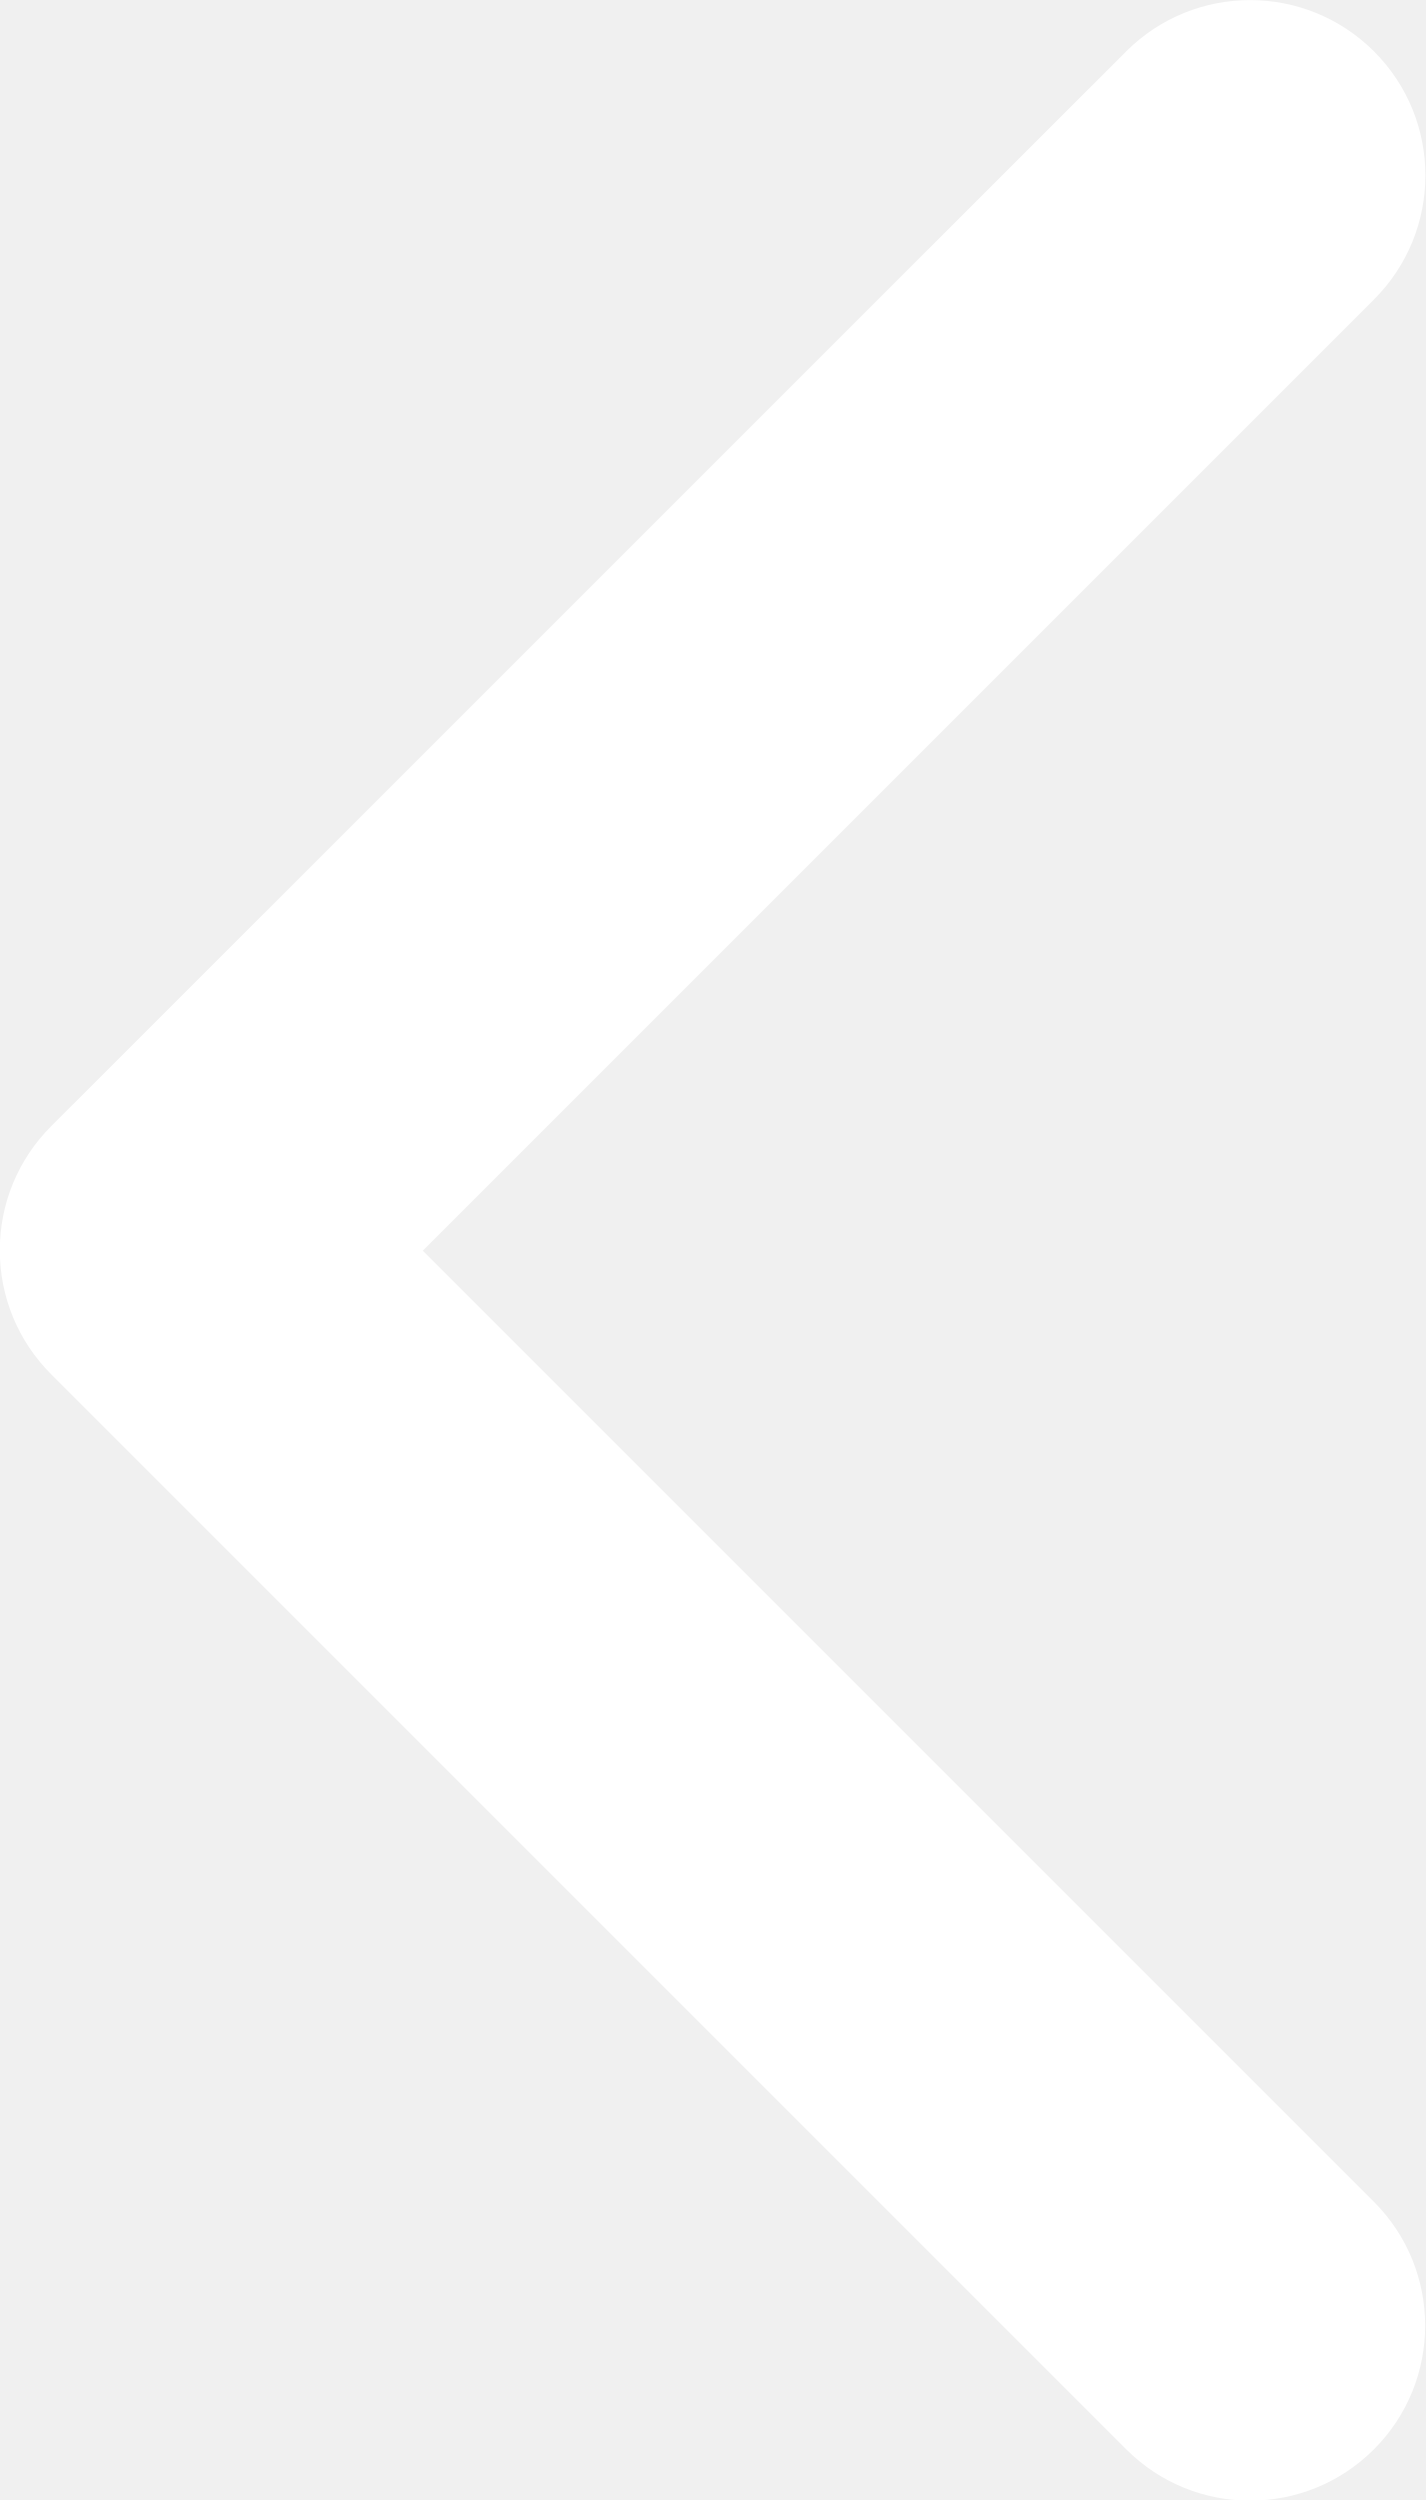
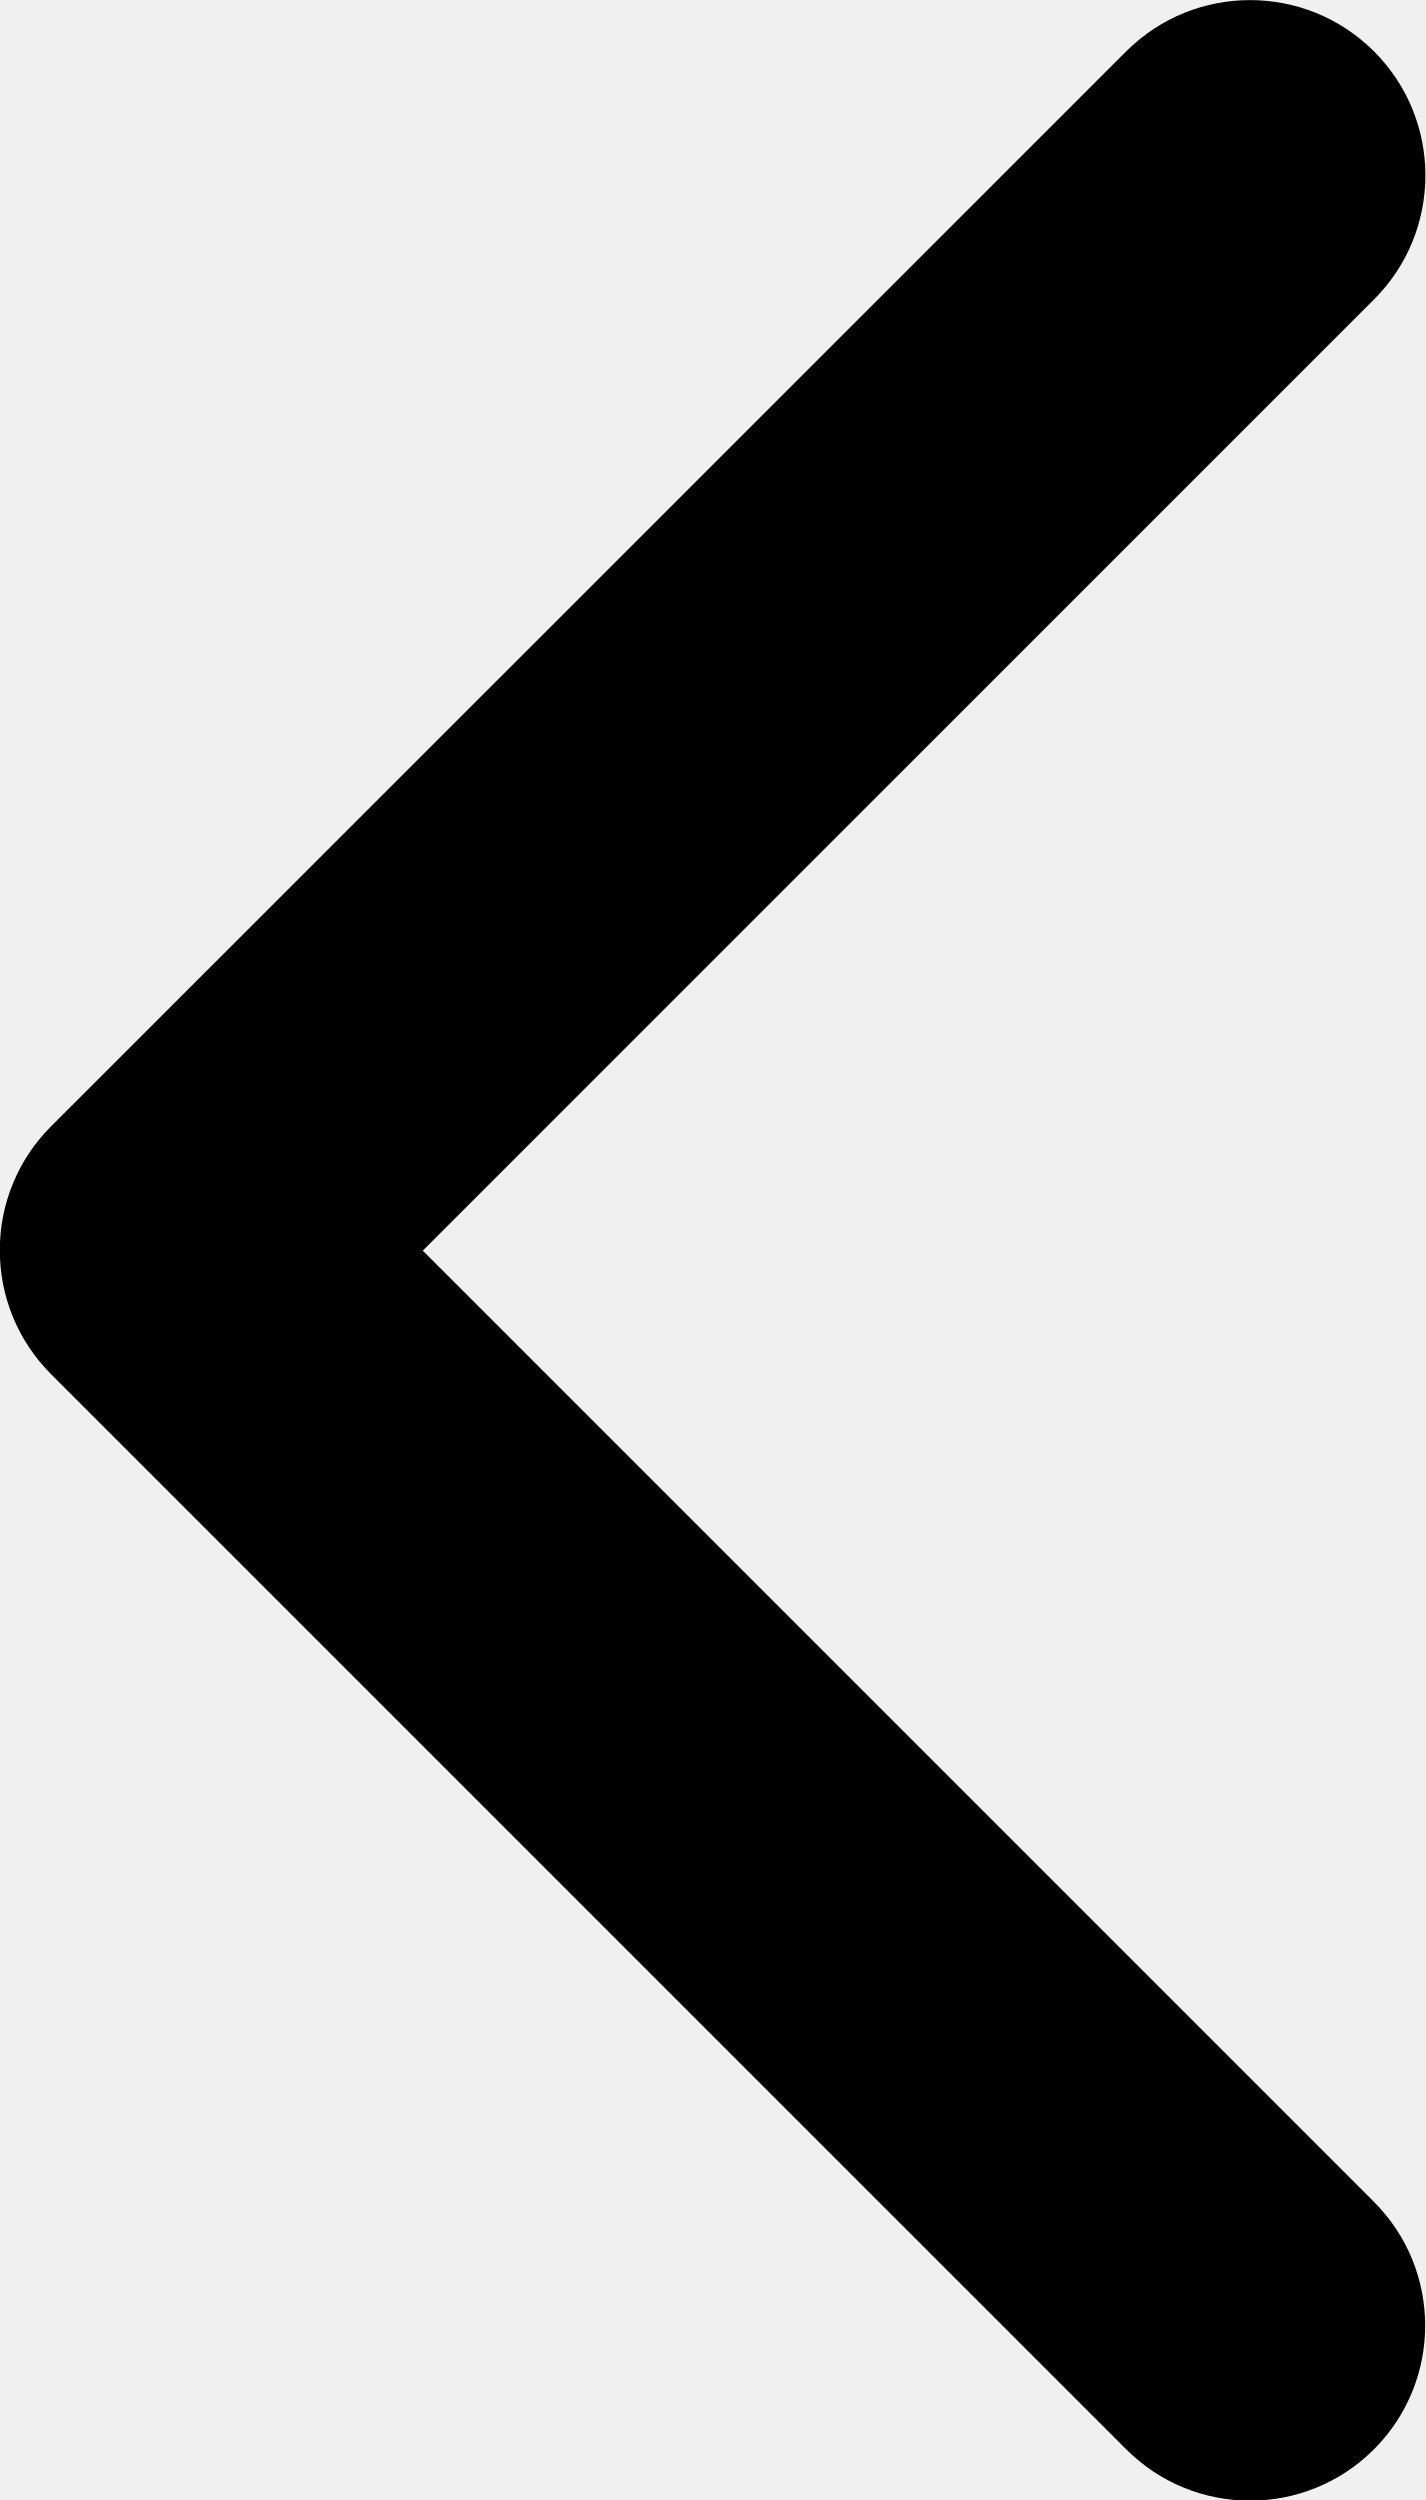
<svg xmlns="http://www.w3.org/2000/svg" width="8.559" height="15.014" viewBox="0 0 8.559 15.014">
  <defs>
    <style>
      .cls-1 {
-         fill: #fff;
+         fill: #000);
      }
    </style>
  </defs>
  <g id="Arrow" transform="translate(105.699 -0.001) rotate(90)">
    <path id="Tracé_1" data-name="Tracé 1" class="cls-1" d="M7.508,105.7a1.048,1.048,0,0,1-.743-.308L.309,98.935A1.051,1.051,0,0,1,1.8,97.448l5.712,5.712,5.712-5.712a1.051,1.051,0,0,1,1.487,1.487l-6.456,6.456A1.048,1.048,0,0,1,7.508,105.7Z" transform="translate(0 0)" />
  </g>
</svg>
